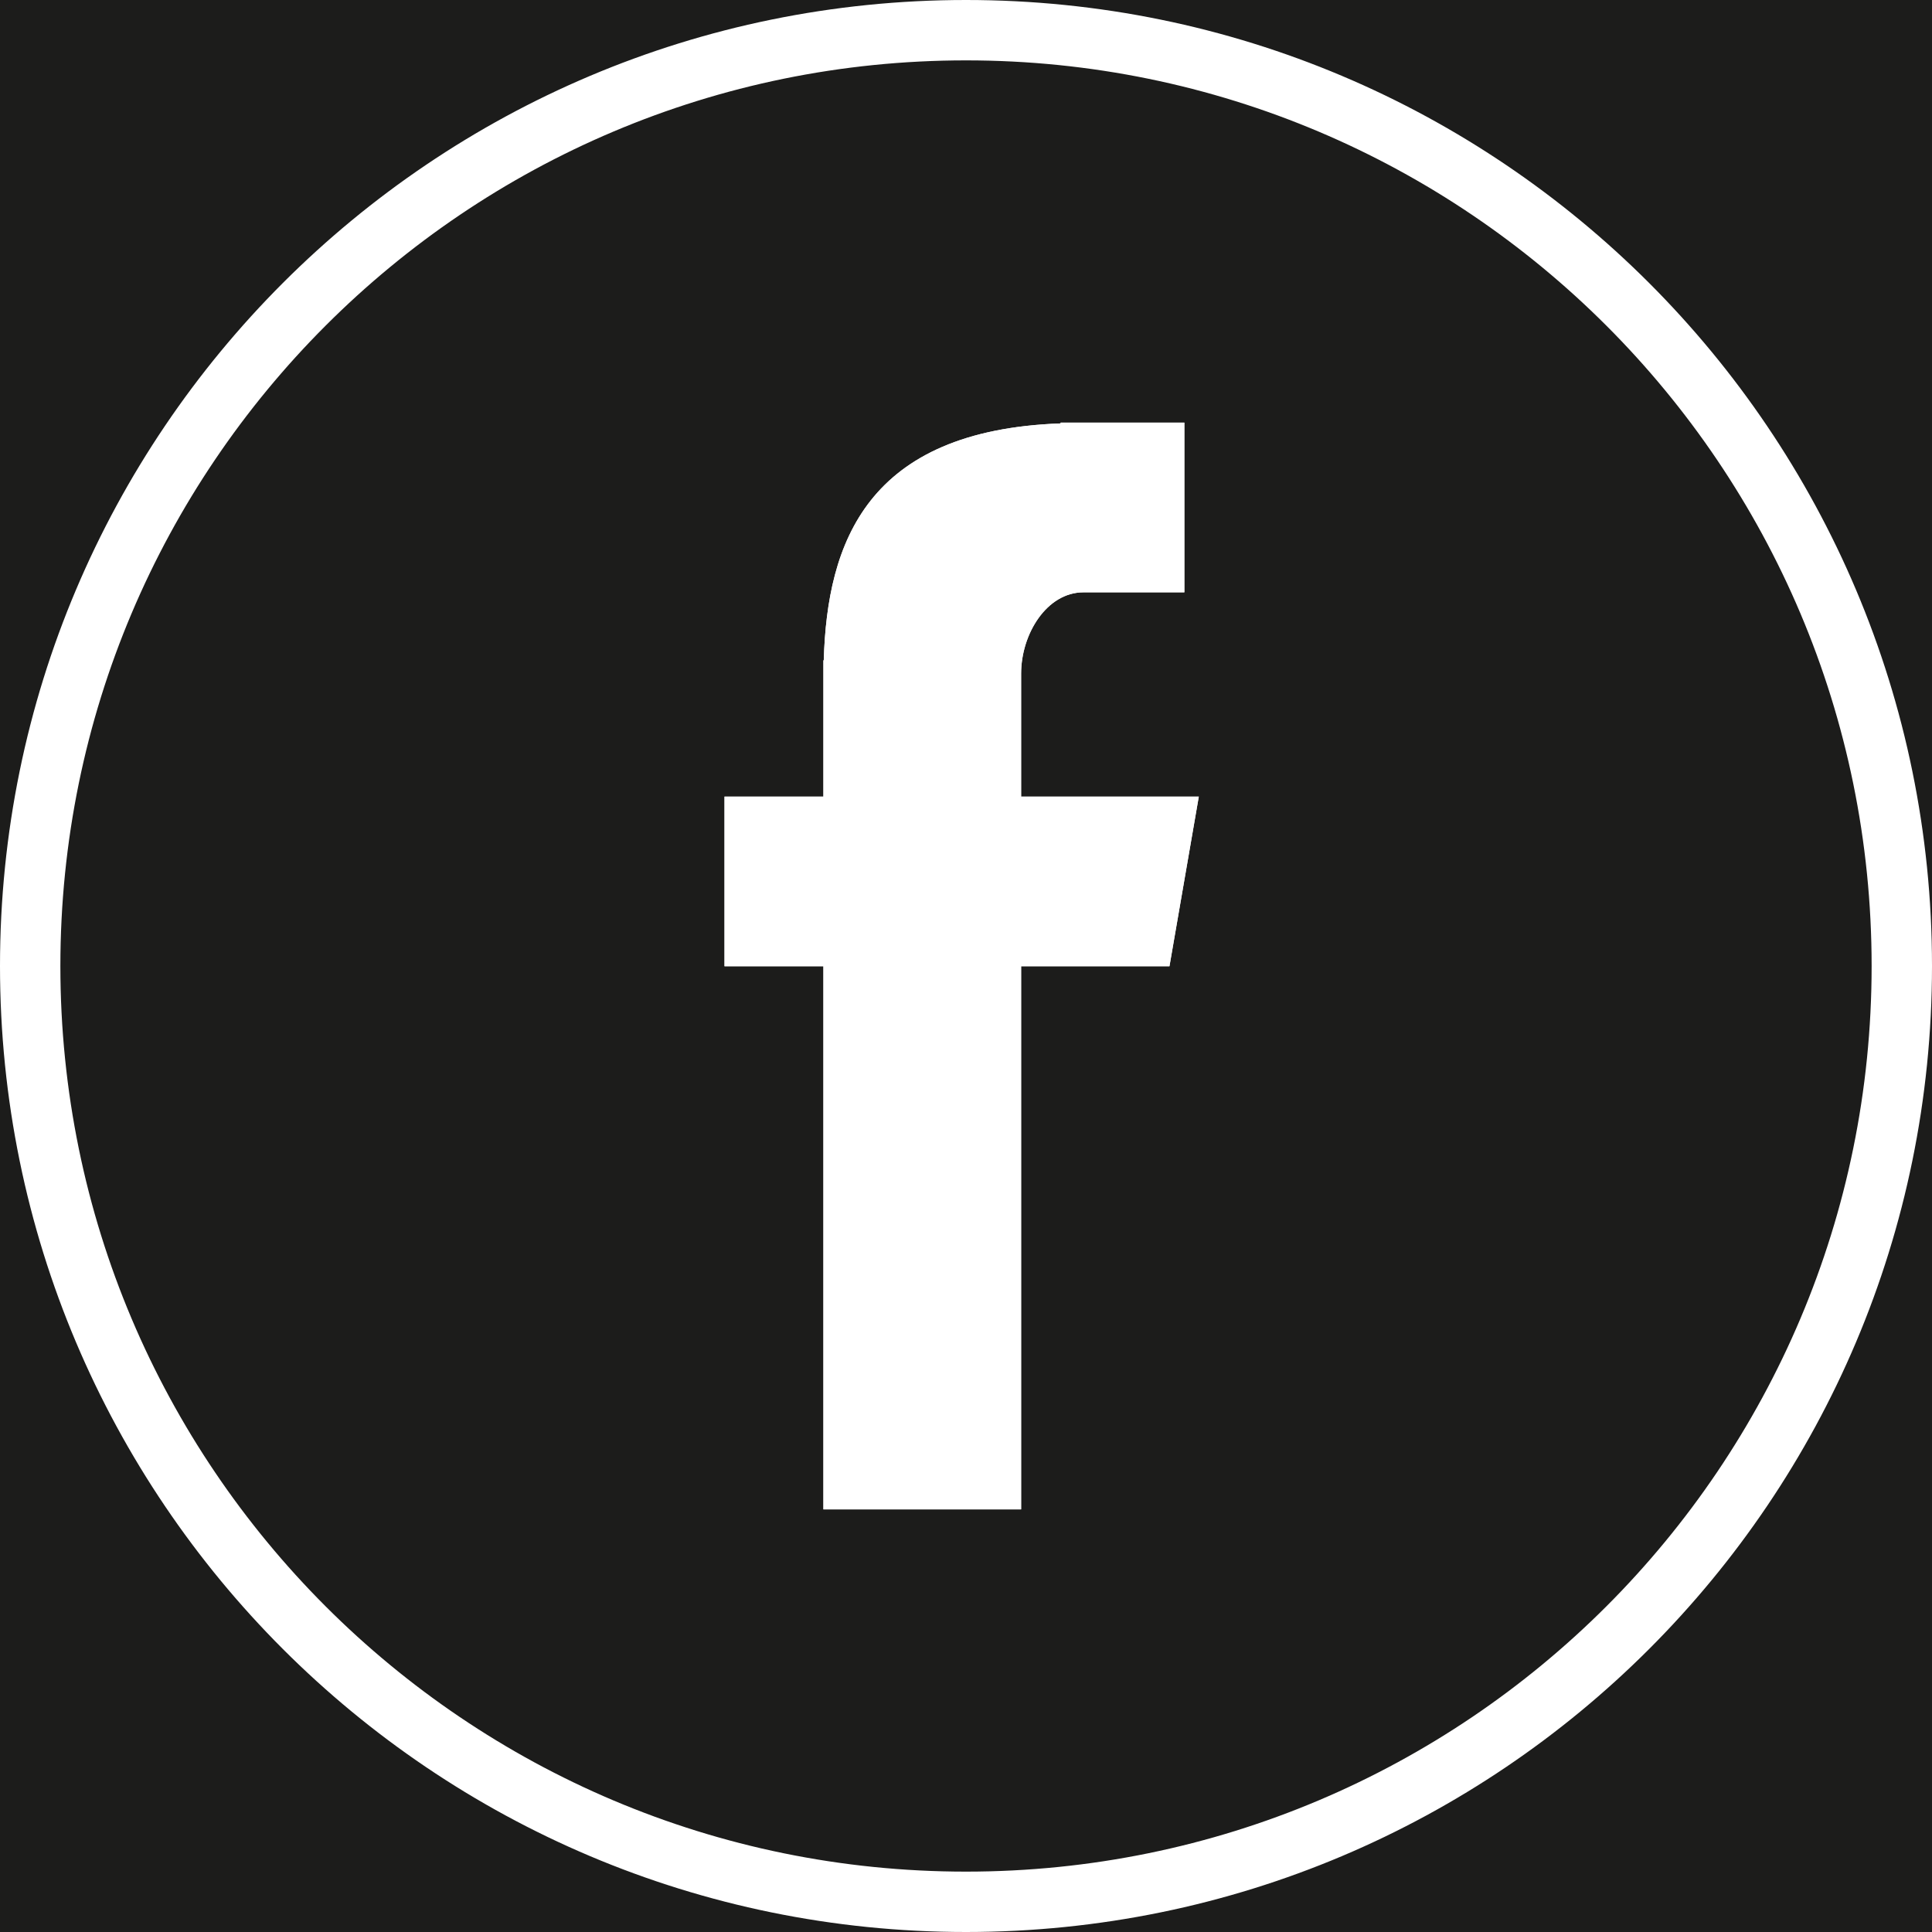
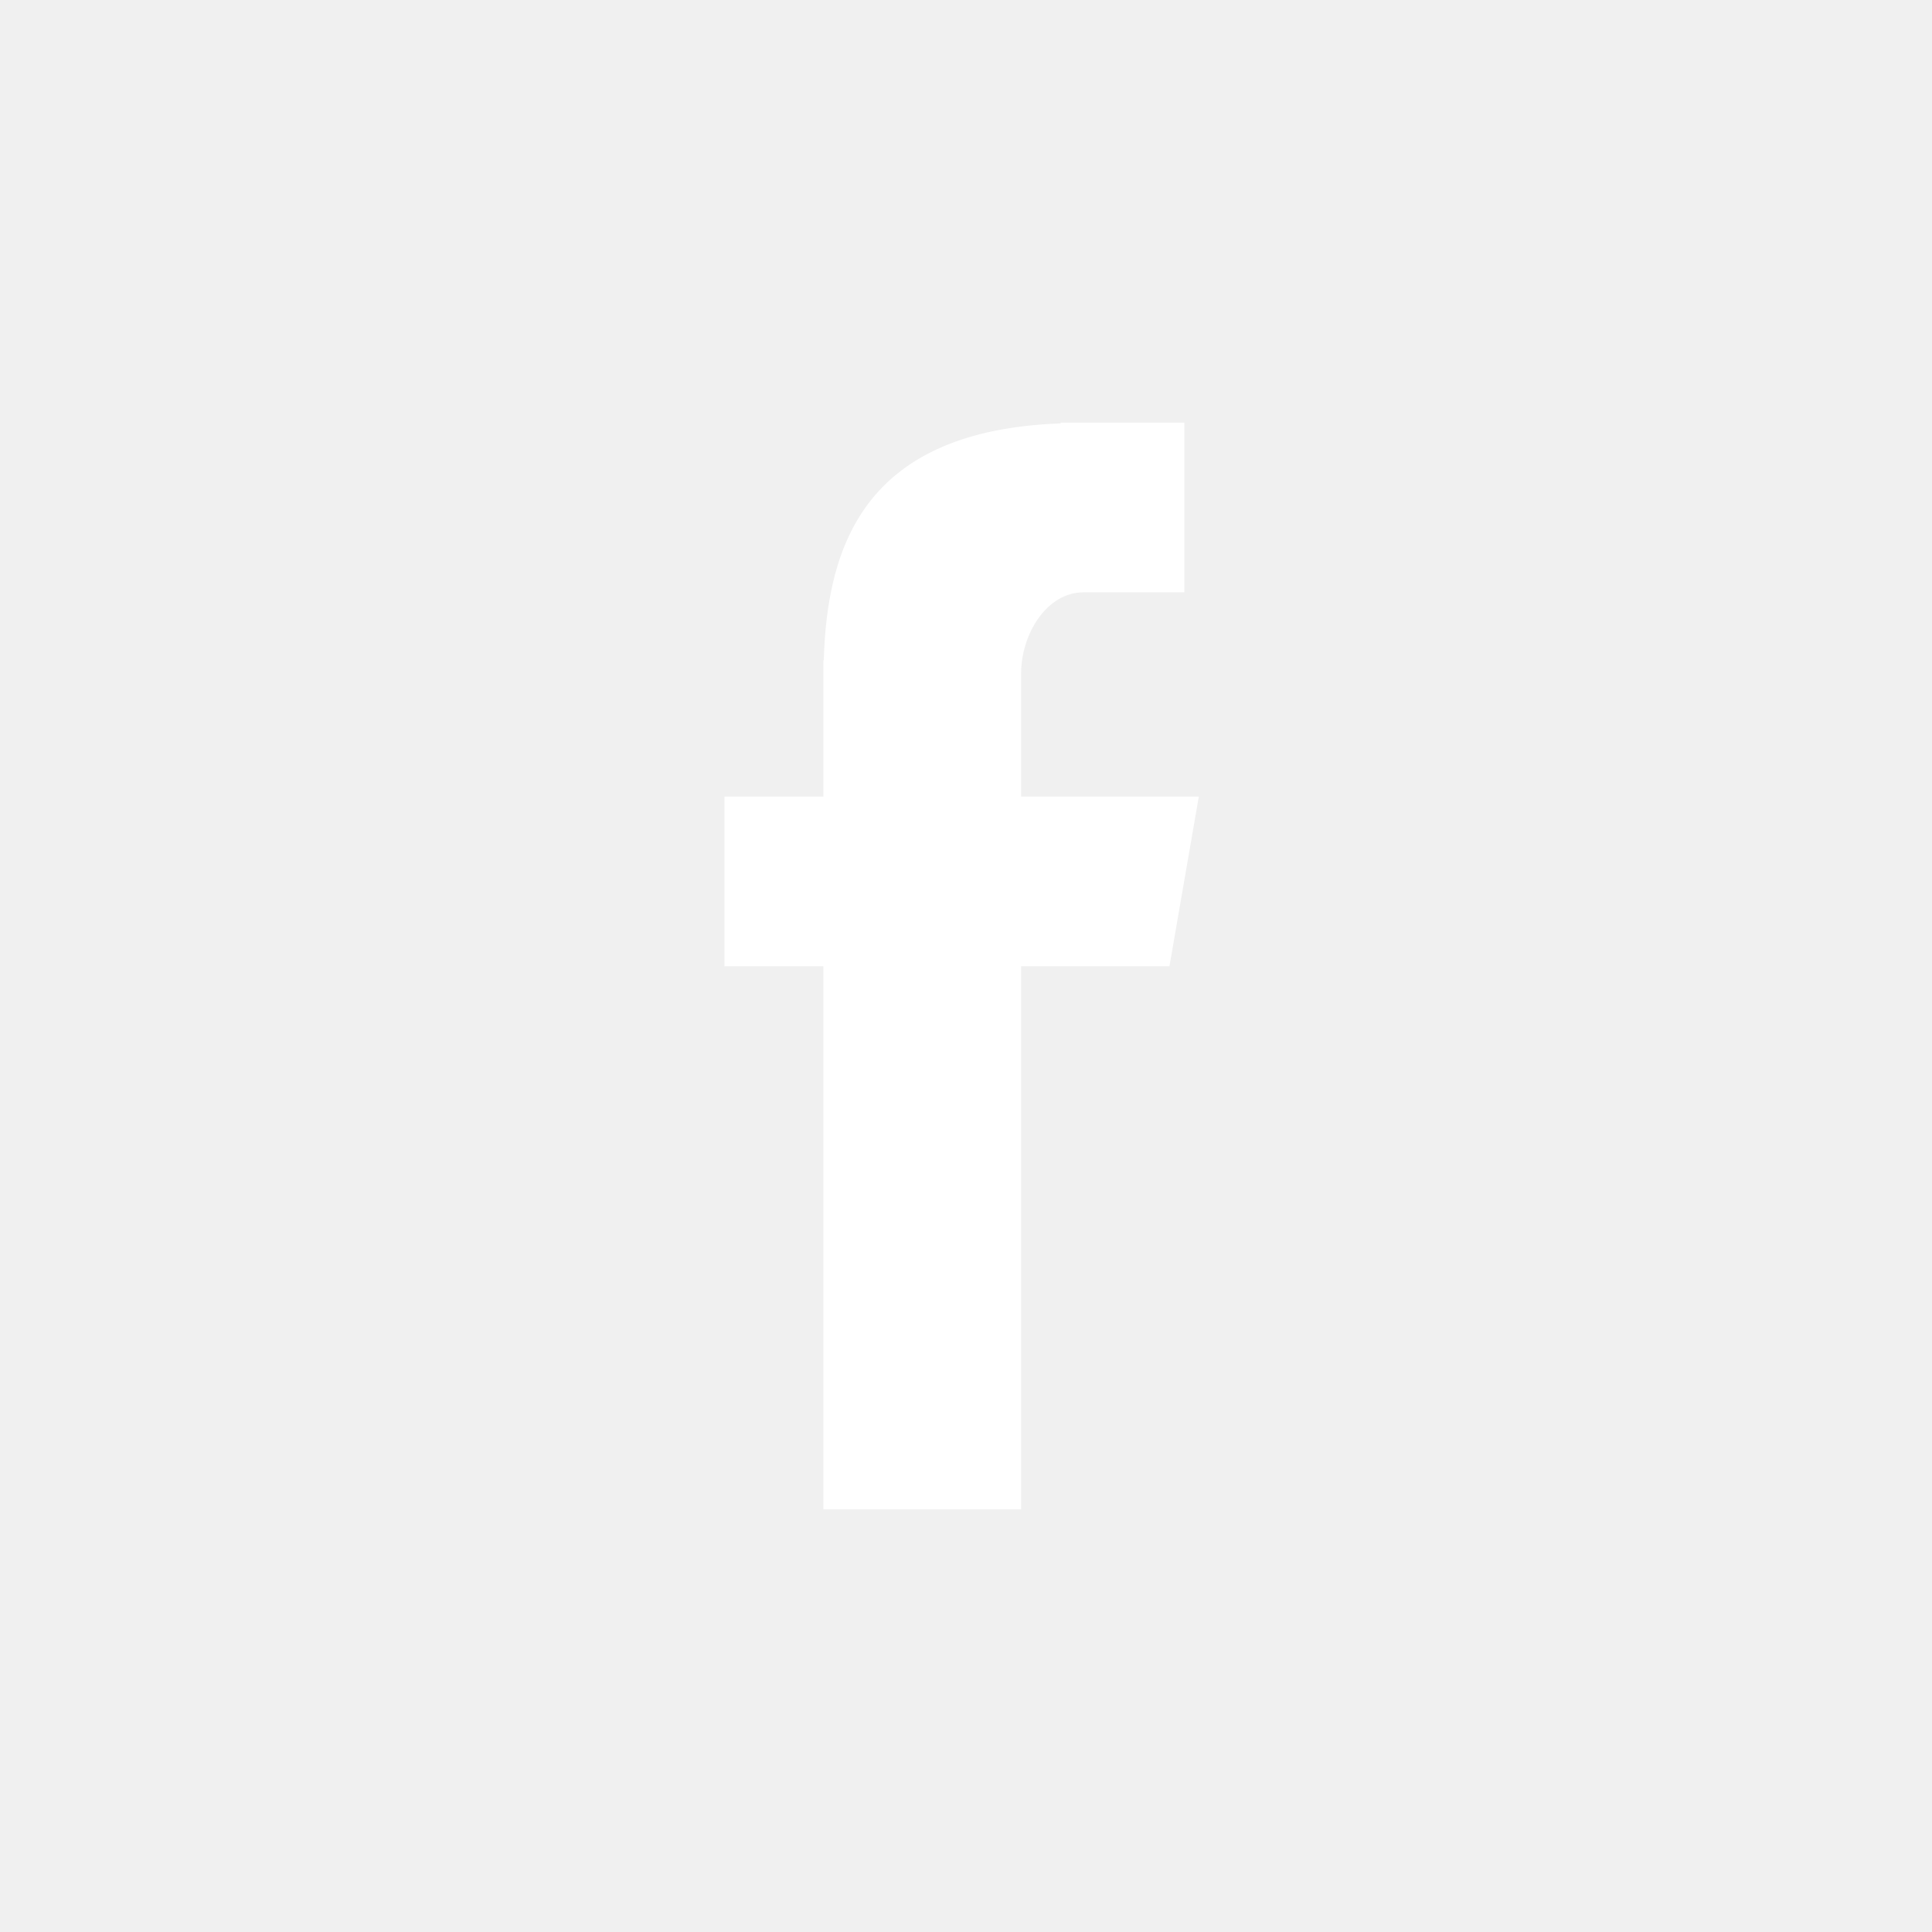
- <svg xmlns="http://www.w3.org/2000/svg" class="icon_svg-outlined-dark-theme" viewBox="0 0 32 32" style="border-radius:50%; background-color: #1c1c1b;">
-   <path class="outer" d="M32 0H0V32H32V0ZM16.913 25H13.638V16.004H12V13.194H13.638V10.937H13.644C13.701 8.986 14.36 7.129 17.567 7.013V7H19.617V9.811H17.945C17.338 9.811 16.913 10.5 16.913 11.157V13.194H19.856L19.37 16.004H16.913V25Z" fill="#1c1c1b" />
-   <path d="M16,31 C24.284,31 31,24.284 31,16 C31,7.716 24.284,1 16,1 C7.716,1 1,7.716 1,16 C1,24.284 7.716,31 16,31 Z M16,32 C7.163,32 0,24.837 0,16 C0,7.163 7.163,0 16,0 C24.837,0 32,7.163 32,16 C32,24.837 24.837,32 16,32 Z" class="border" fill="#ffffff" />
-   <path class="logo" d="M13.638 25H16.913V16.004H19.37L19.856 13.194H16.913V11.157C16.913 10.5 17.338 9.811 17.945 9.811H19.617V7H17.567V7.013C14.36 7.129 13.701 8.986 13.644 10.937H13.638V13.194H12V16.004H13.638V25Z" fill="#ffffff" />
+ <svg xmlns="http://www.w3.org/2000/svg" class="si642d393725fc7e000c16c49bcollectionitems05dec810fedf946cfaf8b010cb5ee8ceb1680685375671 svgIcon_1J7 filled_Qbi" fill="none" width="30px" height="30px" viewBox="0 0 32 32" style="border-radius:50%">
+   <path class="outer_bDW" d="M32 0H0V32H32V0ZM16.913 25H13.638V16.004H12V13.194H13.638V10.937H13.644C13.701 8.986 14.36 7.129 17.567 7.013V7H19.617V9.811H17.945C17.338 9.811 16.913 10.5 16.913 11.157V13.194H19.856L19.37 16.004H16.913V25Z" />
+   <path d="M16,31 C24.284,31 31,24.284 31,16 C31,7.716 24.284,1 16,1 C7.716,1 1,7.716 1,16 C1,24.284 7.716,31 16,31 Z M16,32 C7.163,32 0,24.837 0,16 C0,7.163 7.163,0 16,0 C24.837,0 32,7.163 32,16 C32,24.837 24.837,32 16,32 Z" class="border_2yy" />
+   <path class="logo_2gS" d="M13.638 25H16.913V16.004H19.37L19.856 13.194H16.913V11.157C16.913 10.5 17.338 9.811 17.945 9.811H19.617V7H17.567V7.013C14.36 7.129 13.701 8.986 13.644 10.937H13.638V13.194H12V16.004H13.638V25Z" style="color:#ffffff;fill:#ffffff" />
</svg>
